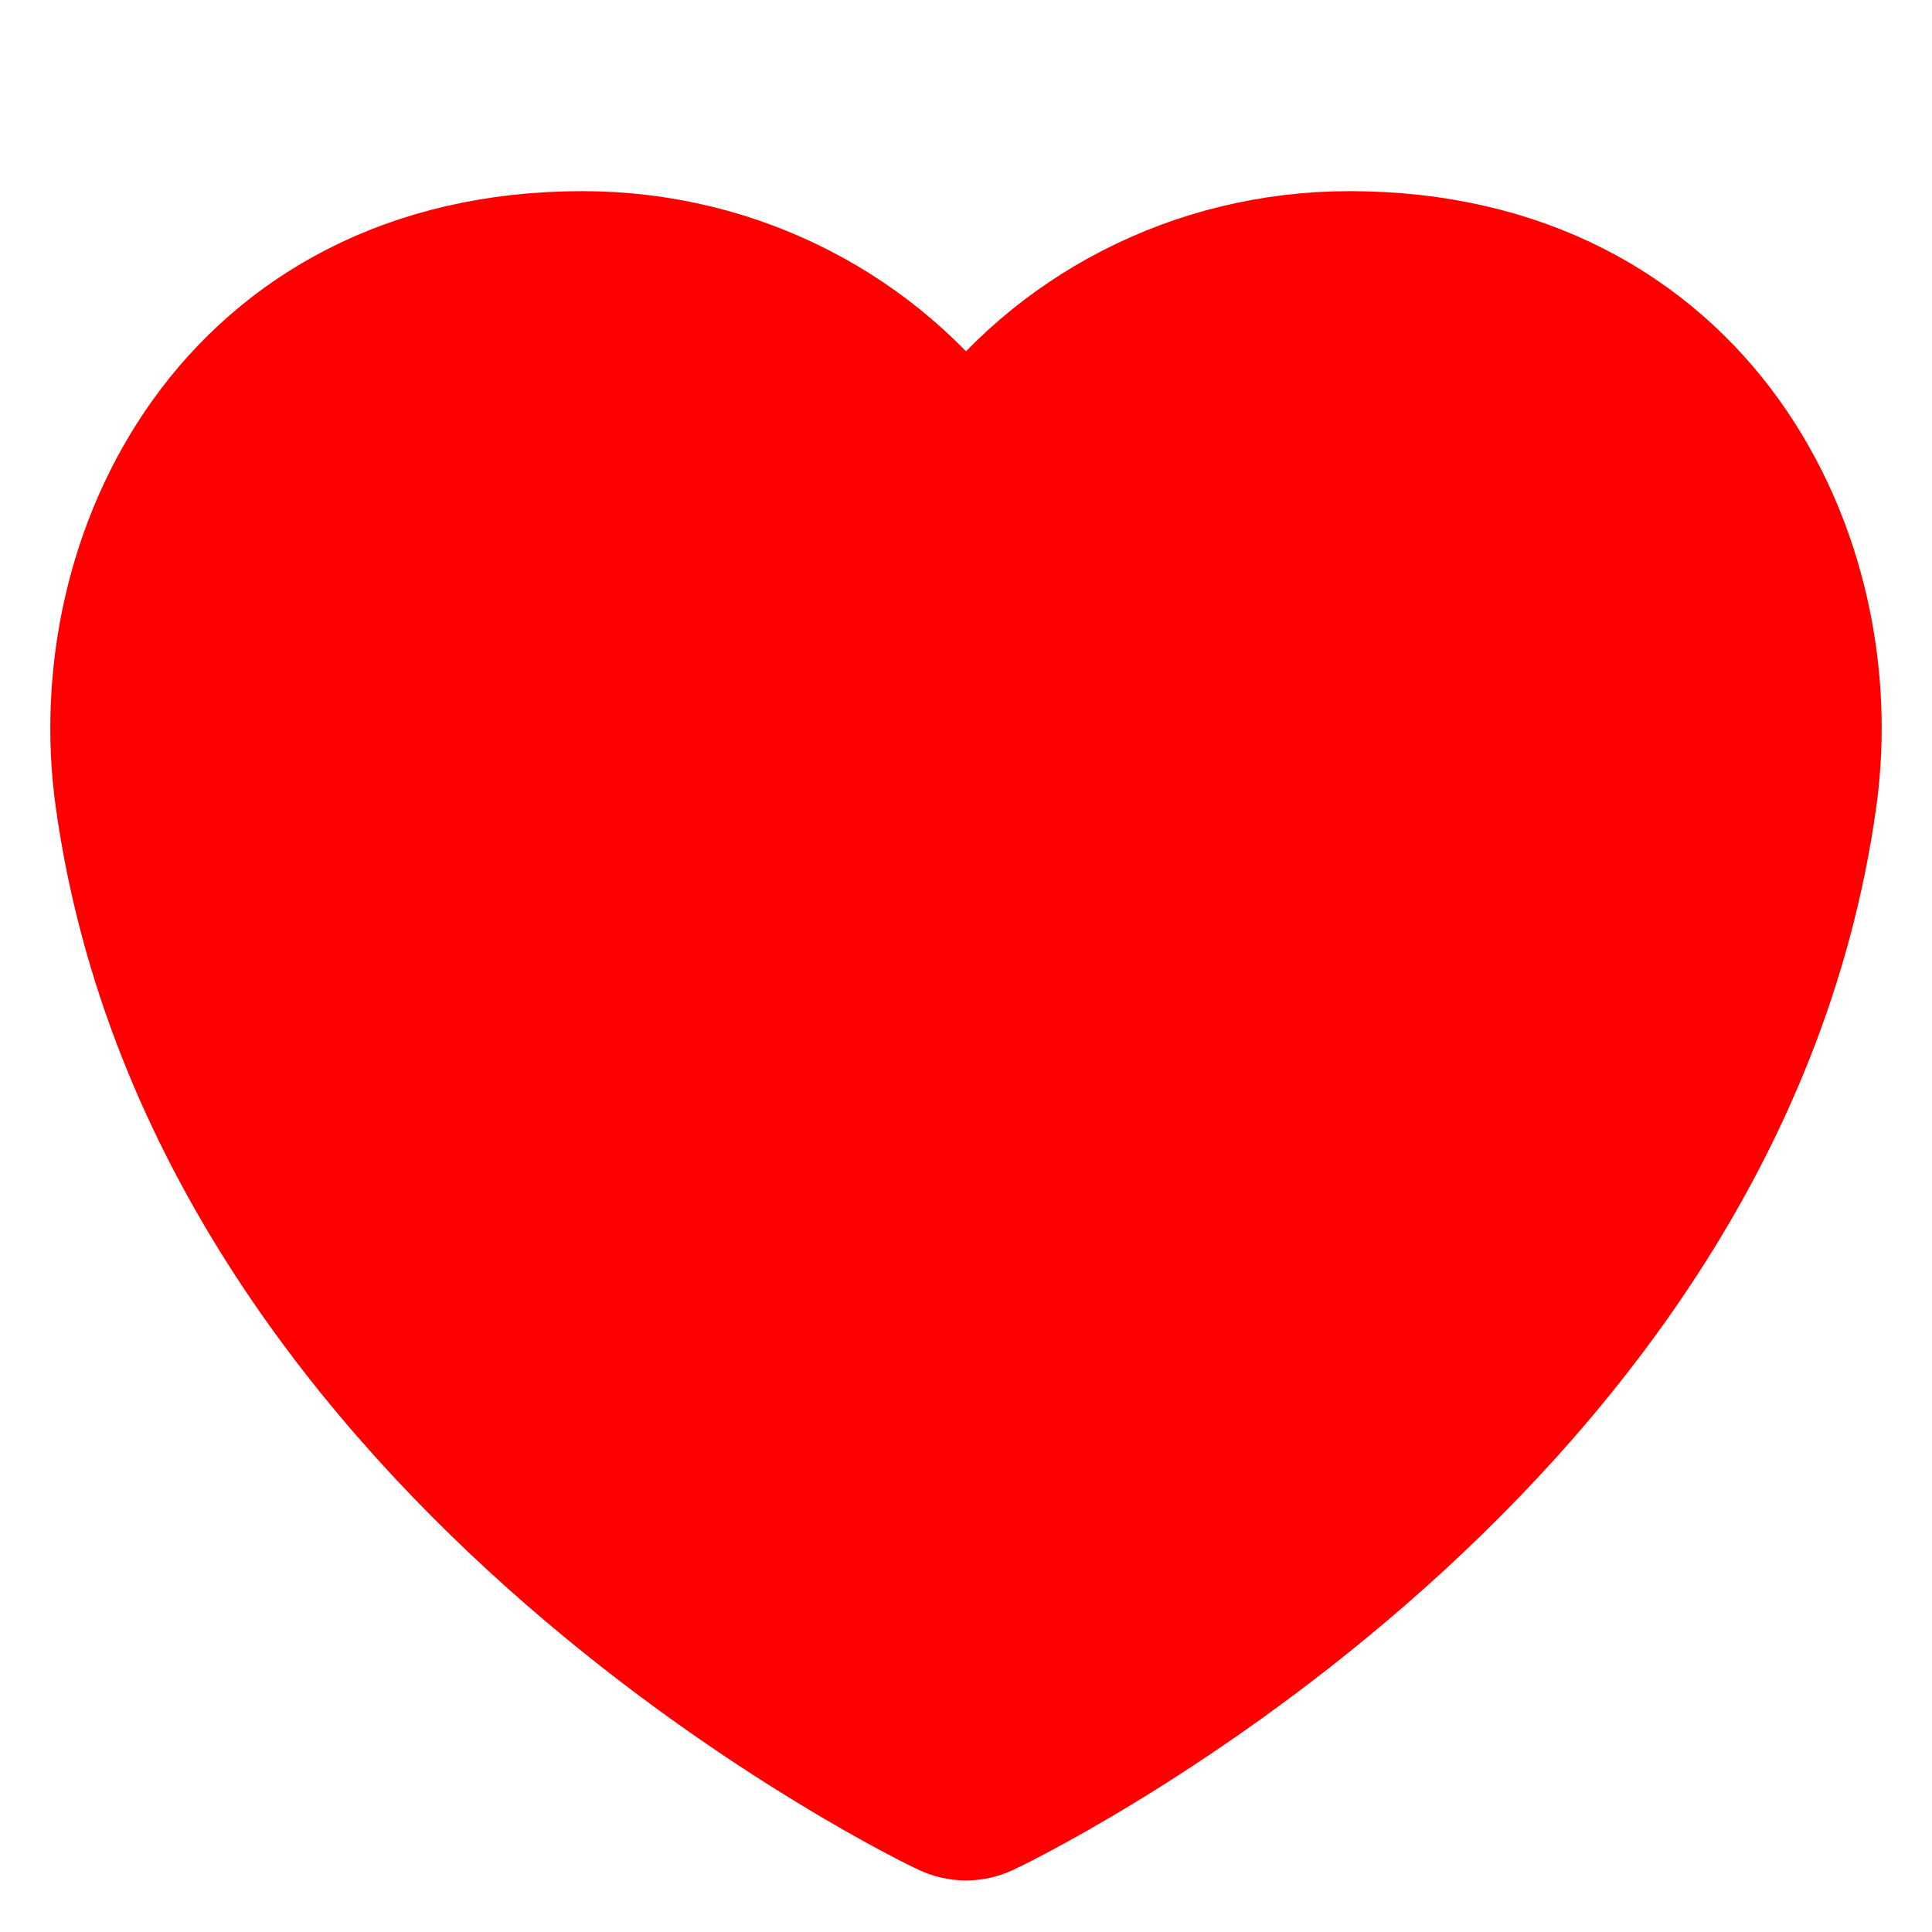
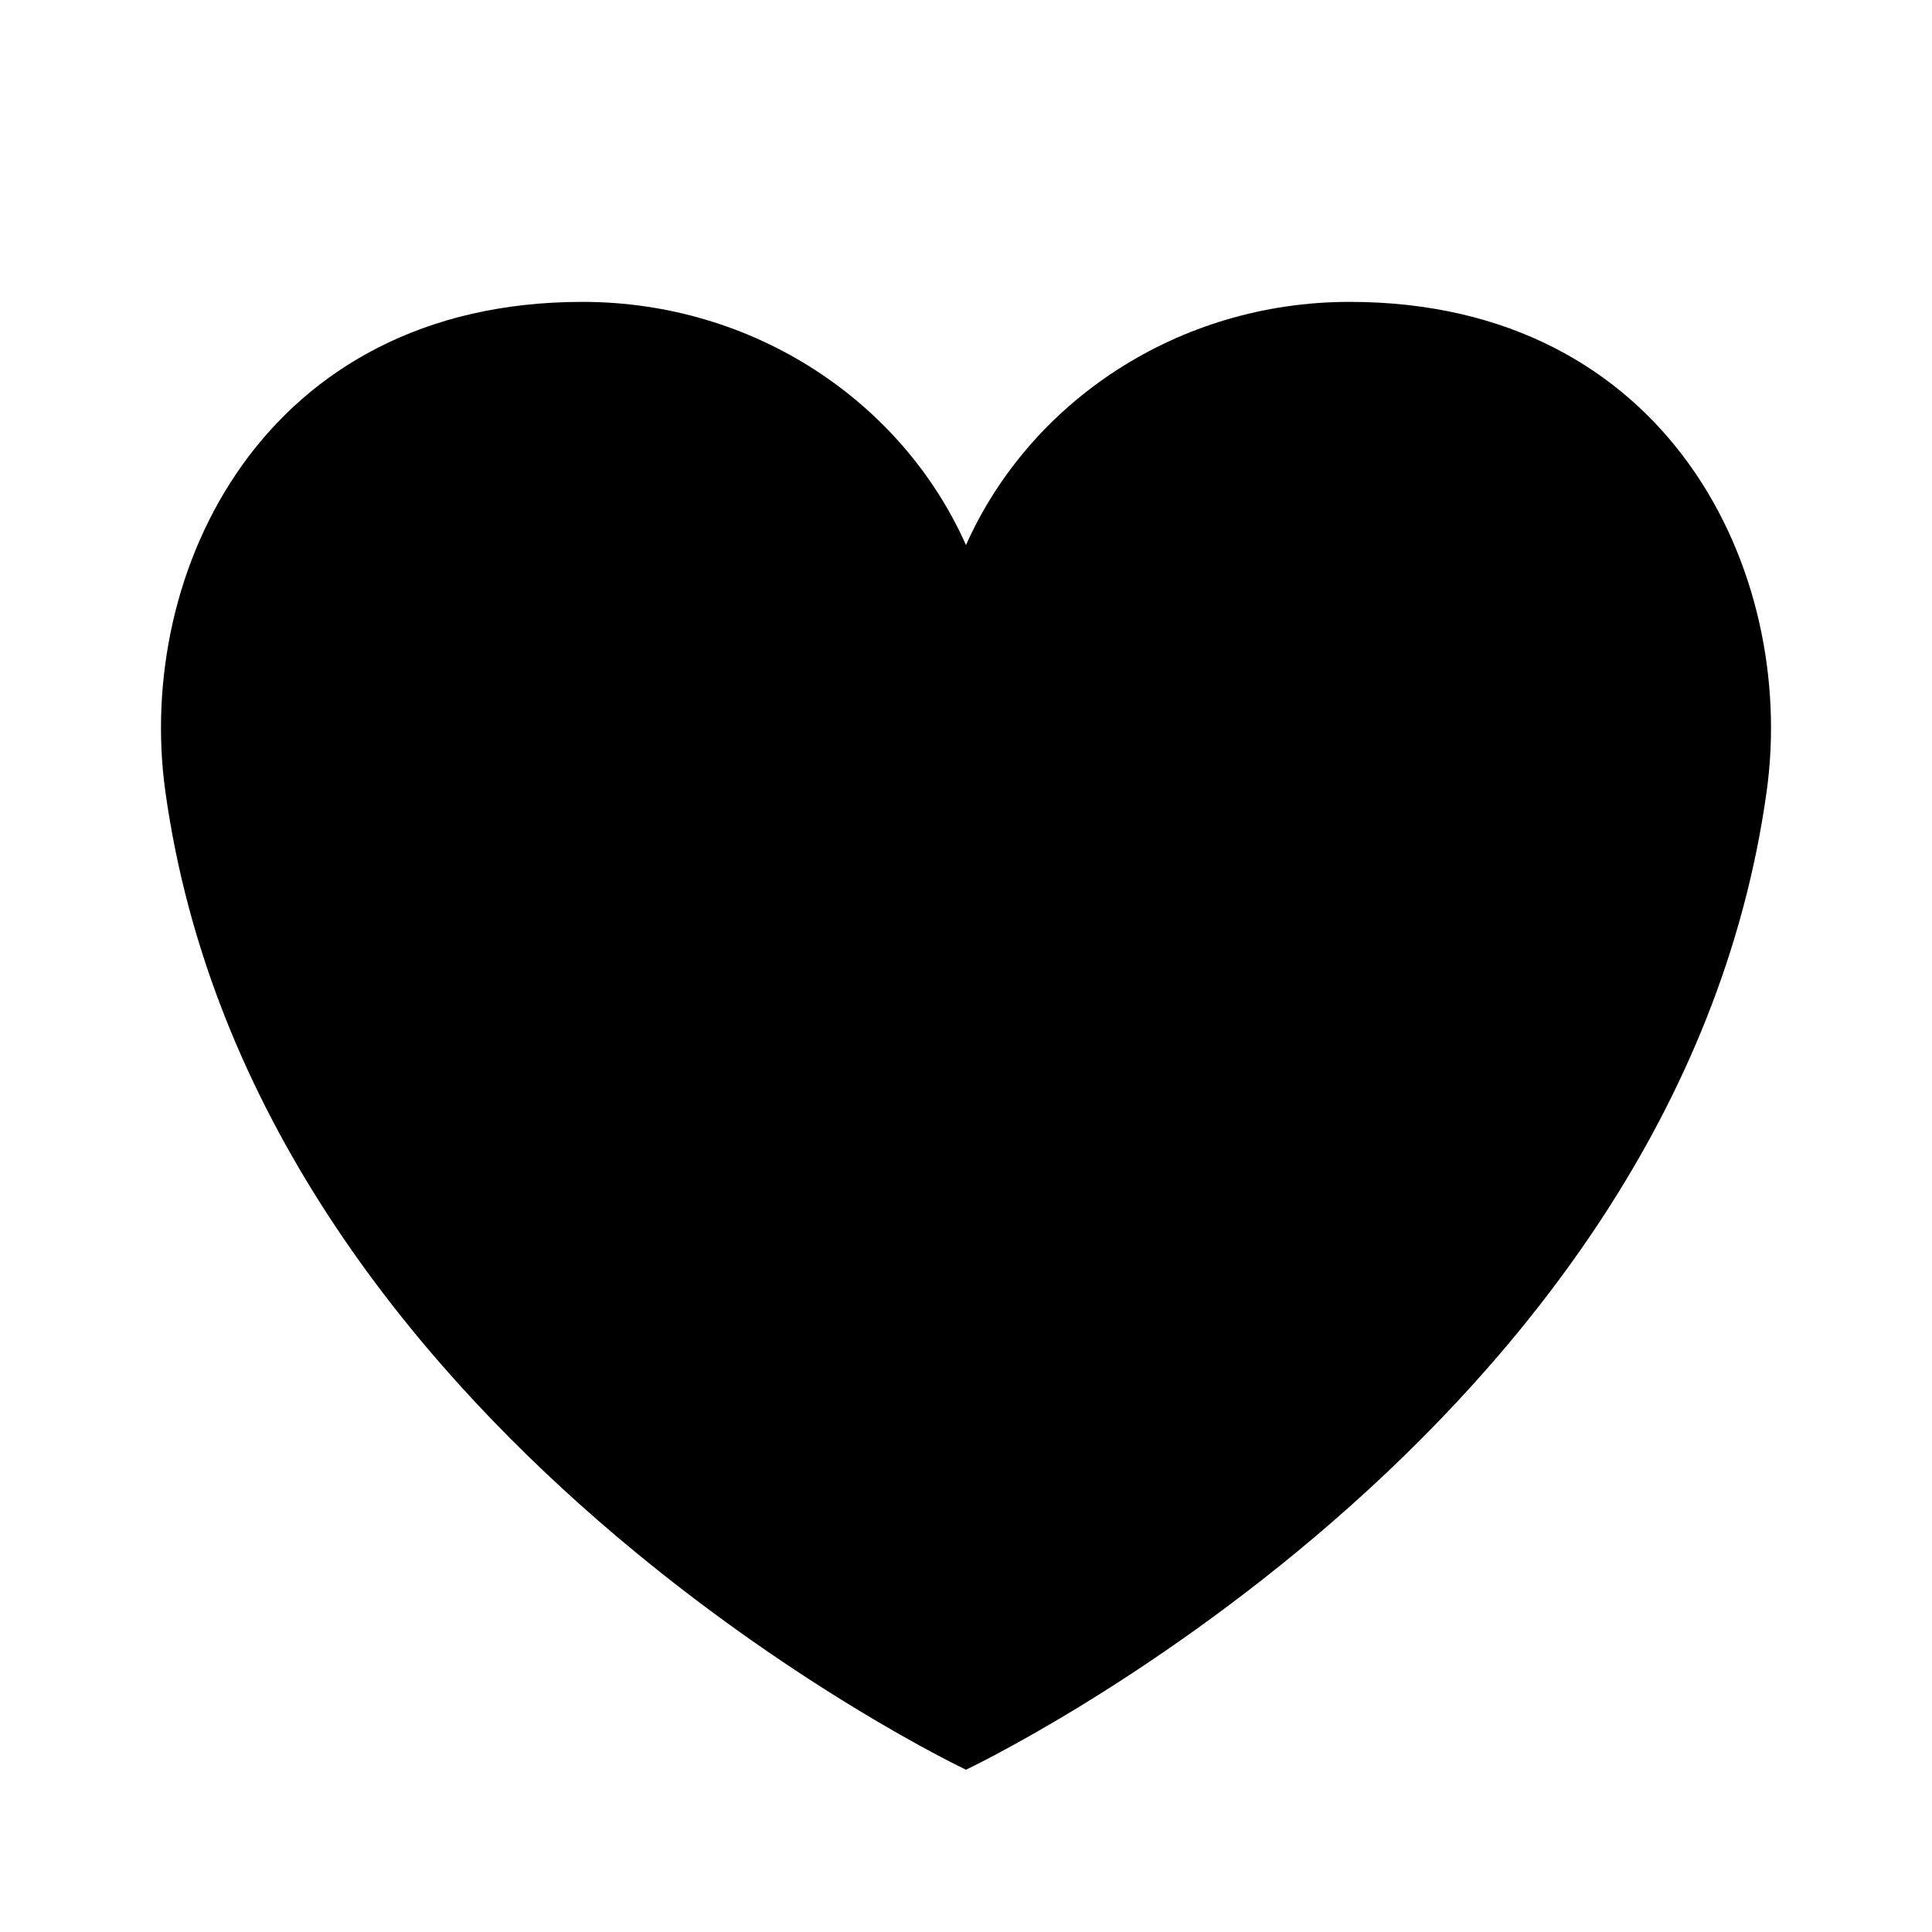
<svg xmlns="http://www.w3.org/2000/svg" width="16" height="16" viewBox="0 0 16 16" fill="none">
-   <g id="Like-fill">
-     <g id="Vector">
-       <path fill-rule="evenodd" clip-rule="evenodd" d="M7.822 15.033L7.82 15.032L7.816 15.03L7.801 15.023C7.788 15.017 7.77 15.008 7.747 14.997C7.701 14.974 7.634 14.94 7.55 14.895C7.381 14.805 7.14 14.671 6.851 14.494C6.272 14.141 5.492 13.613 4.688 12.914C3.086 11.521 1.345 9.411 0.956 6.609C0.818 5.609 1.039 4.486 1.672 3.603C2.315 2.706 3.368 2.083 4.823 2.083C6.134 2.083 7.299 2.713 8 3.684C8.701 2.713 9.866 2.083 11.177 2.083C12.632 2.083 13.685 2.706 14.328 3.603C14.961 4.486 15.182 5.609 15.044 6.609C14.656 9.411 12.915 11.521 11.312 12.914C10.508 13.613 9.728 14.141 9.15 14.494C8.86 14.671 8.619 14.805 8.45 14.895C8.366 14.94 8.299 14.974 8.253 14.997C8.23 15.008 8.212 15.017 8.199 15.023L8.184 15.03L8.18 15.032L8.179 15.033L7.822 15.033ZM7.822 15.033C7.934 15.086 8.065 15.087 8.178 15.033L7.822 15.033Z" fill="#FF0000" />
-       <path d="M7.822 15.033L7.82 15.032L7.816 15.03L7.801 15.023C7.788 15.017 7.77 15.008 7.747 14.997C7.701 14.974 7.634 14.94 7.55 14.895C7.381 14.805 7.14 14.671 6.851 14.494C6.272 14.141 5.492 13.613 4.688 12.914C3.086 11.521 1.345 9.411 0.956 6.609C0.818 5.609 1.039 4.486 1.672 3.603C2.315 2.706 3.368 2.083 4.823 2.083C6.134 2.083 7.299 2.713 8 3.684C8.701 2.713 9.866 2.083 11.177 2.083C12.632 2.083 13.685 2.706 14.328 3.603C14.961 4.486 15.182 5.609 15.044 6.609C14.656 9.411 12.915 11.521 11.312 12.914C10.508 13.613 9.728 14.141 9.15 14.494C8.86 14.671 8.619 14.805 8.45 14.895C8.366 14.94 8.299 14.974 8.253 14.997C8.23 15.008 8.212 15.017 8.199 15.023L8.184 15.03L8.18 15.032L8.179 15.033L7.822 15.033ZM7.822 15.033C7.934 15.086 8.065 15.087 8.178 15.033L7.822 15.033Z" stroke="#FF0000" stroke-linecap="round" stroke-linejoin="round" />
-     </g>
+   <g>
+     <path id="Vector" d="M14.631 6.552C14.882 4.738 13.821 2.5 11.177 2.5C9.751 2.5 8.527 3.33 8 4.514C7.473 3.33 6.249 2.5 4.823 2.5C2.179 2.5 1.118 4.738 1.369 6.552C2.106 11.872 8 14.656 8 14.656C8 14.656 13.894 11.872 14.631 6.552Z" fill="currentColor" />
  </g>
</svg>
